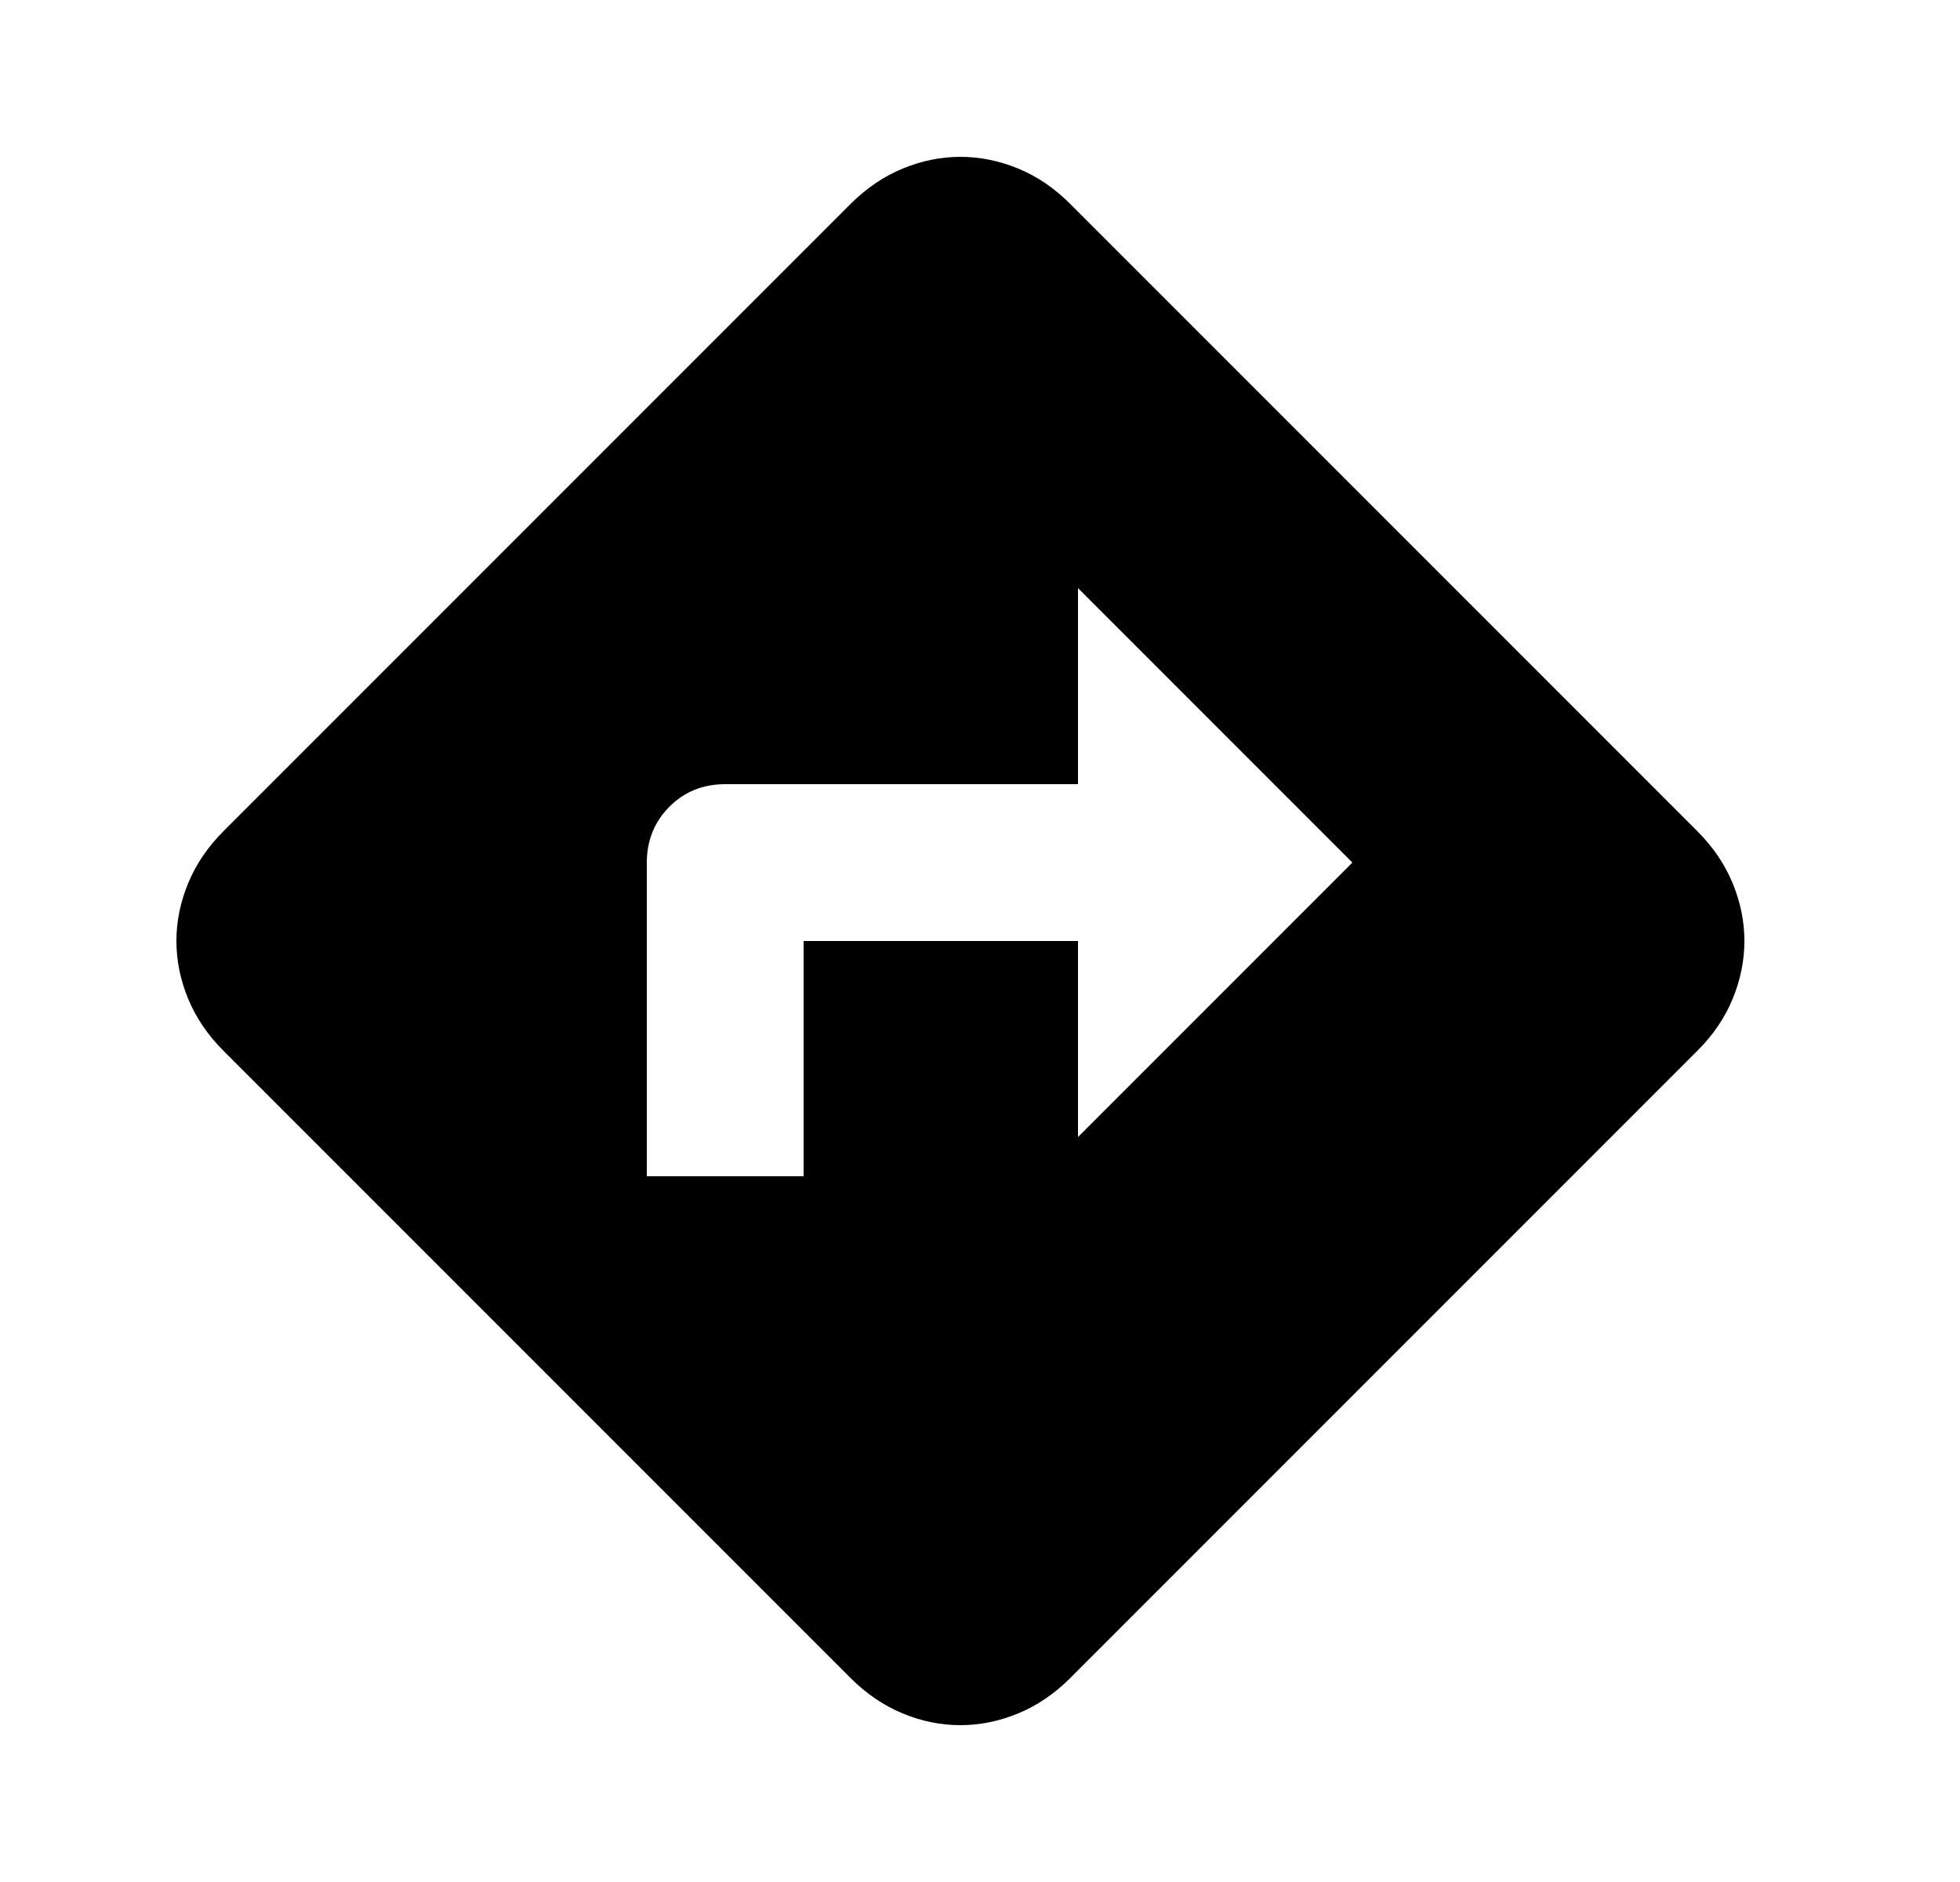
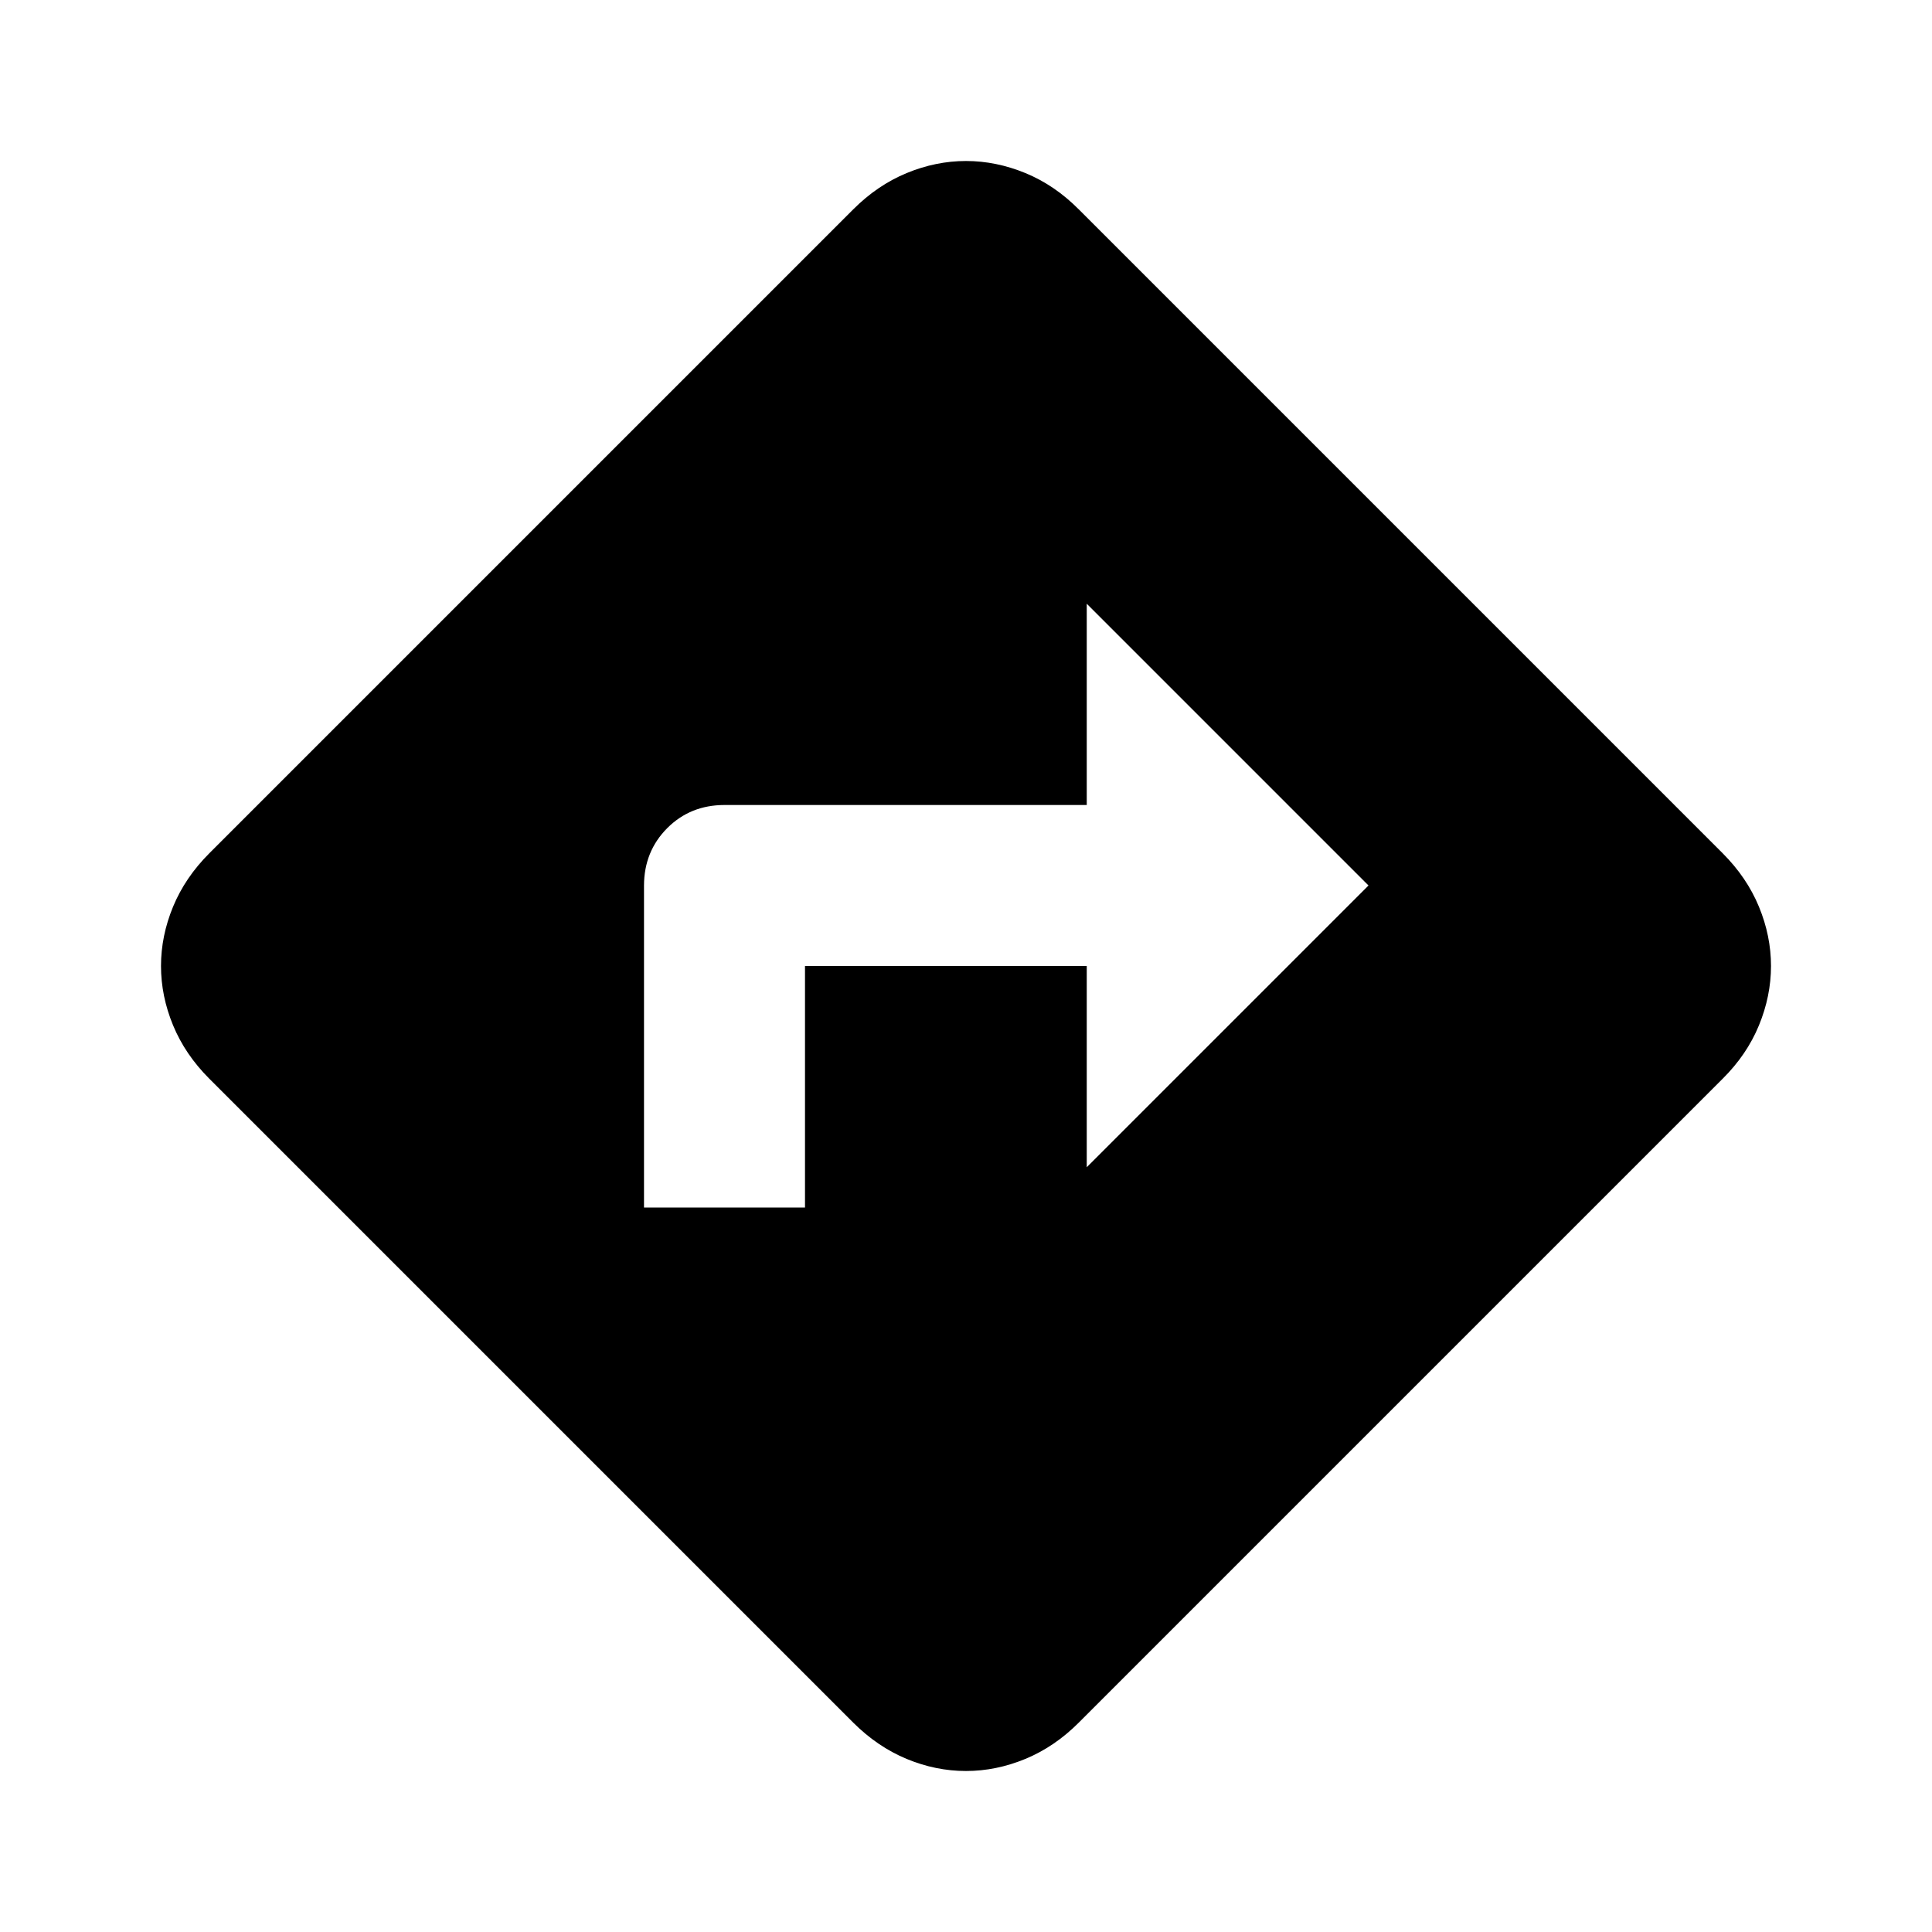
- <svg xmlns="http://www.w3.org/2000/svg" viewBox="0 0 25 24">
-   <path d="M8.25 15H10.25V12H13.75V14.5L17.25 11L13.75 7.5V10H9.25C8.967 10 8.729 10.096 8.538 10.288C8.347 10.48 8.251 10.717 8.25 11V15ZM12.25 22C12 22 11.754 21.95 11.513 21.85C11.272 21.75 11.051 21.6 10.85 21.4L2.85 13.4C2.65 13.2 2.5 12.979 2.4 12.737C2.3 12.495 2.25 12.249 2.25 12C2.25 11.751 2.3 11.505 2.4 11.263C2.5 11.021 2.65 10.8 2.85 10.6L10.85 2.6C11.05 2.4 11.271 2.25 11.513 2.15C11.755 2.05 12.001 2 12.25 2C12.499 2 12.745 2.05 12.988 2.15C13.231 2.25 13.451 2.4 13.65 2.6L21.65 10.6C21.85 10.8 22 11.021 22.1 11.263C22.2 11.505 22.25 11.751 22.25 12C22.25 12.249 22.2 12.495 22.1 12.738C22 12.981 21.85 13.201 21.65 13.4L13.65 21.4C13.45 21.6 13.229 21.75 12.987 21.85C12.745 21.95 12.499 22 12.25 22Z" />
+ <svg xmlns="http://www.w3.org/2000/svg" viewBox="0 0 24 24">
+   <path d="M8 15H10V12H13.5V14.5L17 11L13.5 7.5V10H9C8.717 10 8.479 10.096 8.288 10.288C8.097 10.48 8.001 10.717 8 11V15ZM12 22C11.75 22 11.504 21.95 11.263 21.85C11.022 21.75 10.801 21.6 10.6 21.4L2.6 13.4C2.4 13.2 2.25 12.979 2.15 12.737C2.05 12.495 2 12.249 2 12C2 11.751 2.05 11.505 2.15 11.263C2.25 11.021 2.4 10.8 2.6 10.6L10.6 2.6C10.8 2.4 11.021 2.25 11.263 2.15C11.505 2.05 11.751 2 12 2C12.249 2 12.495 2.05 12.738 2.15C12.981 2.25 13.201 2.4 13.4 2.6L21.4 10.6C21.6 10.8 21.75 11.021 21.85 11.263C21.95 11.505 22 11.751 22 12C22 12.249 21.95 12.495 21.85 12.738C21.75 12.981 21.6 13.201 21.4 13.4L13.4 21.4C13.2 21.6 12.979 21.75 12.737 21.85C12.495 21.95 12.249 22 12 22Z" />
</svg>
